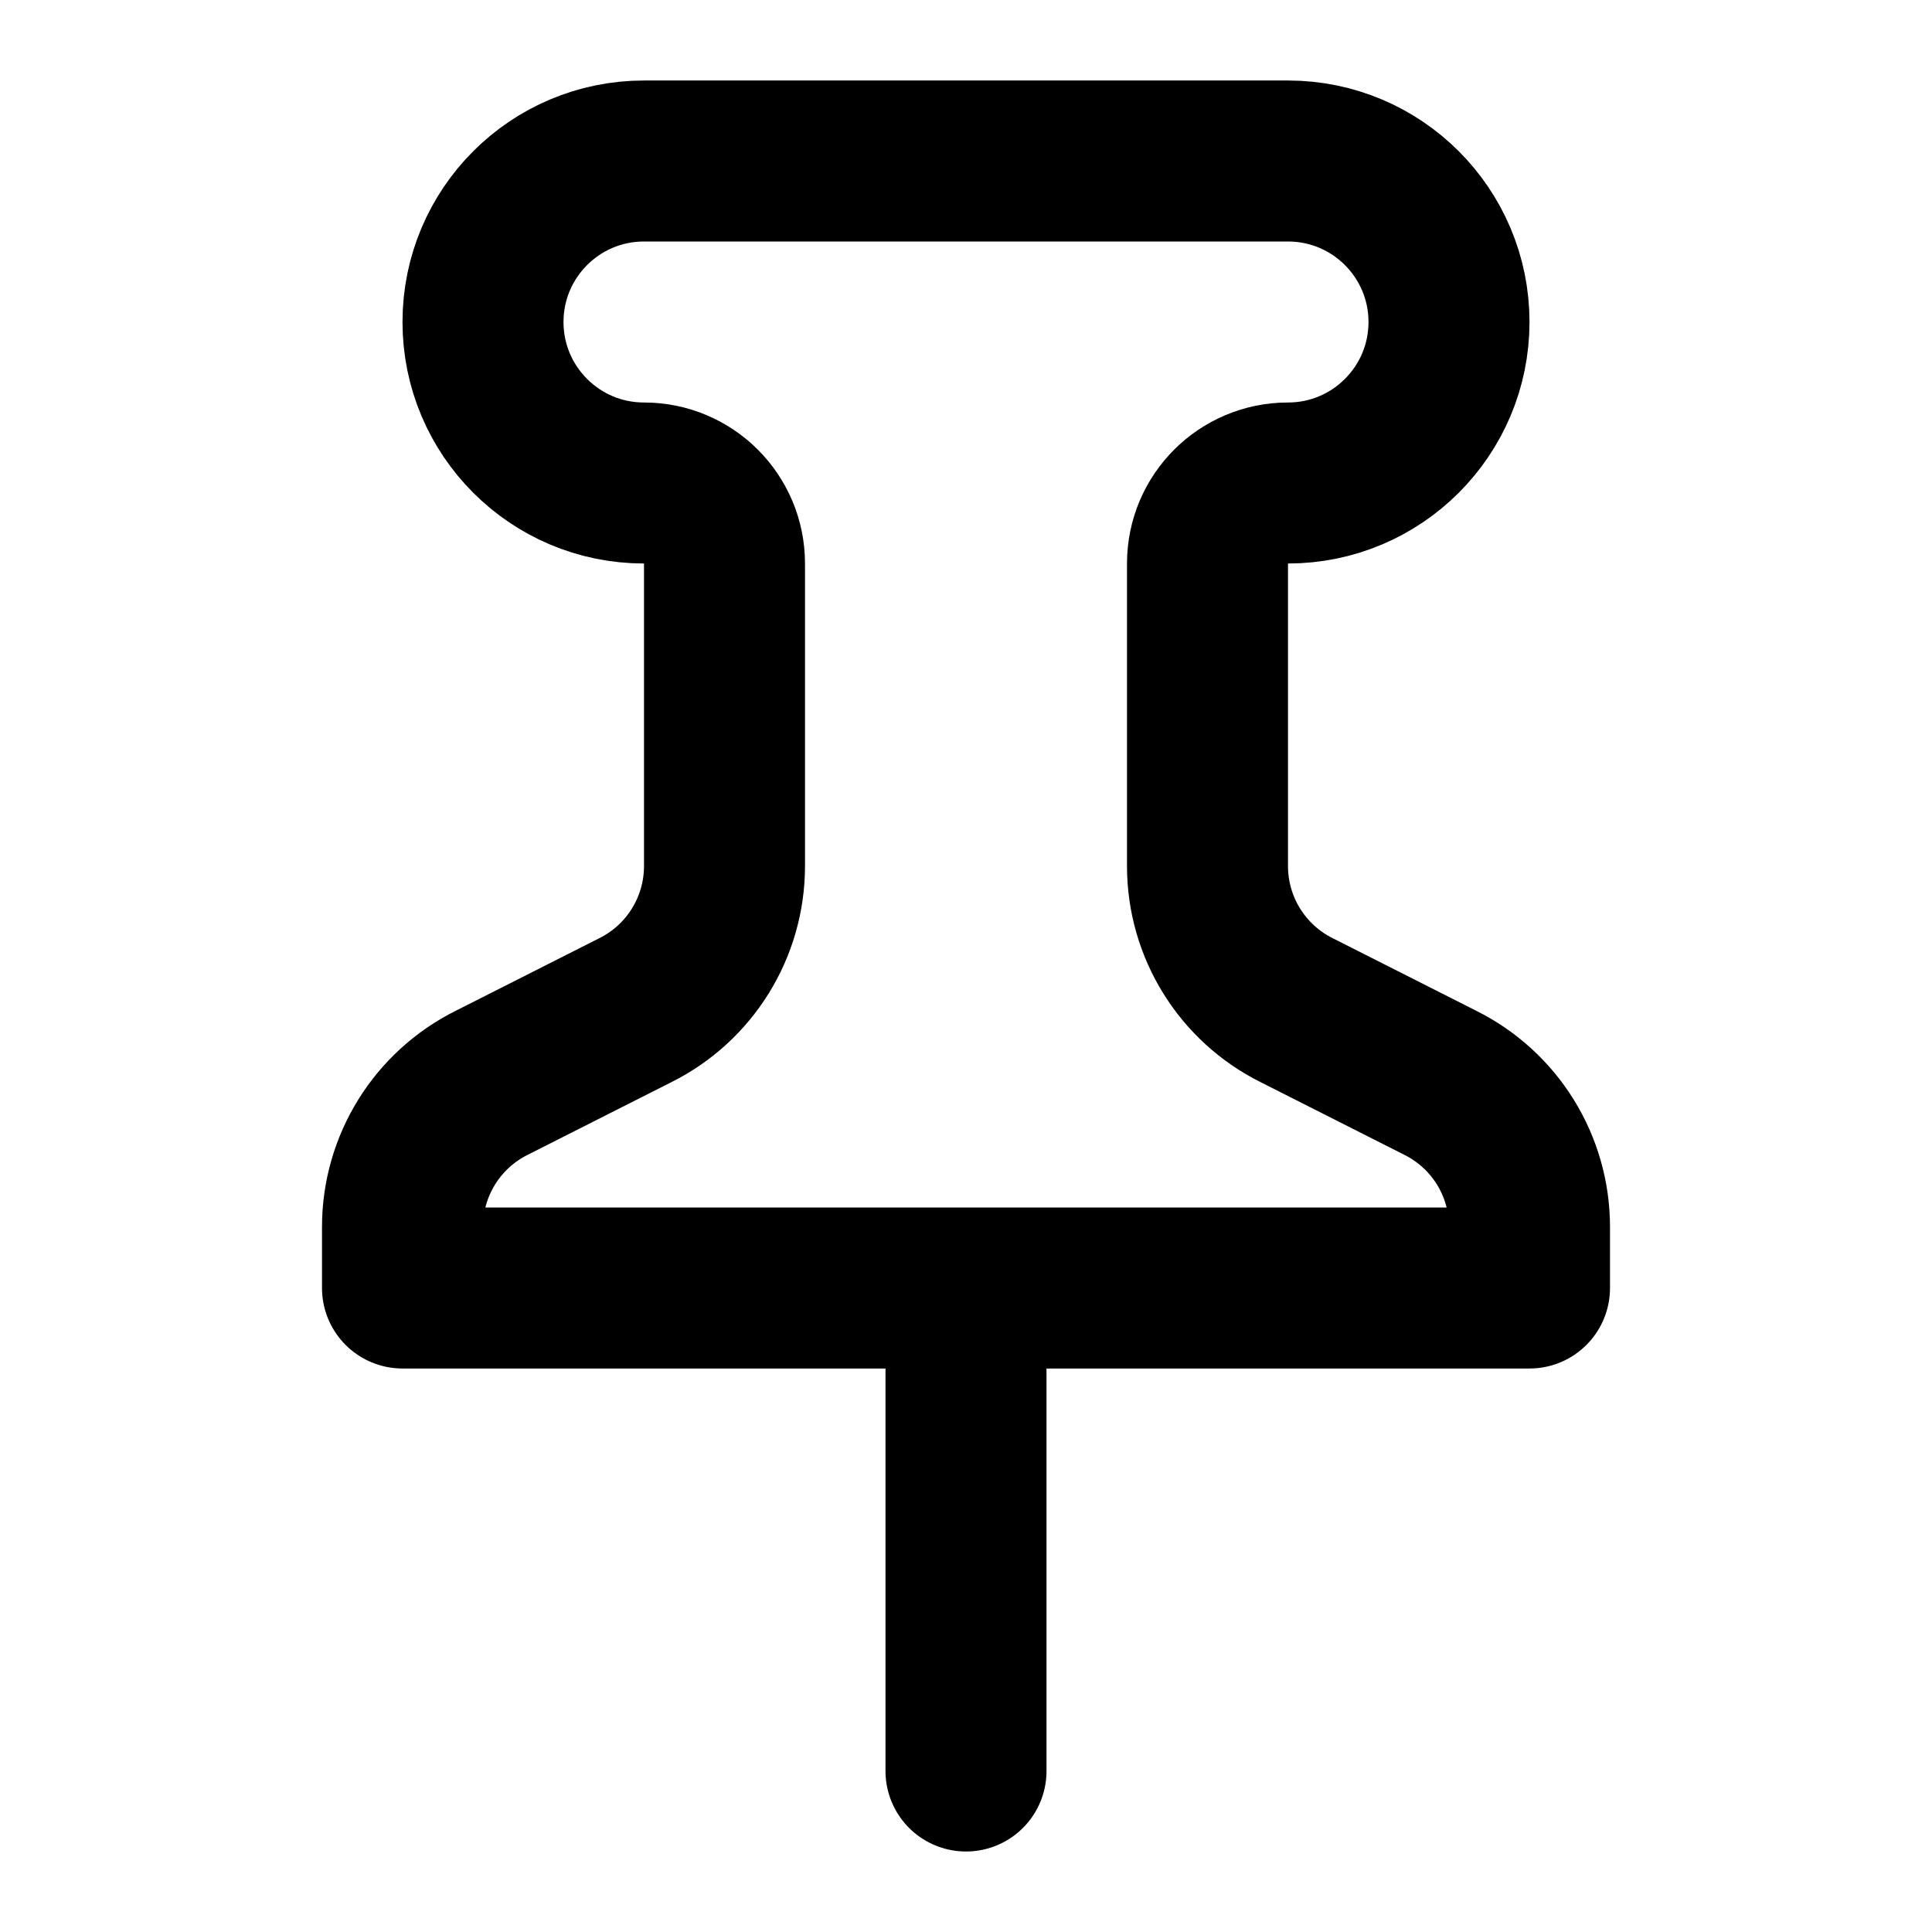
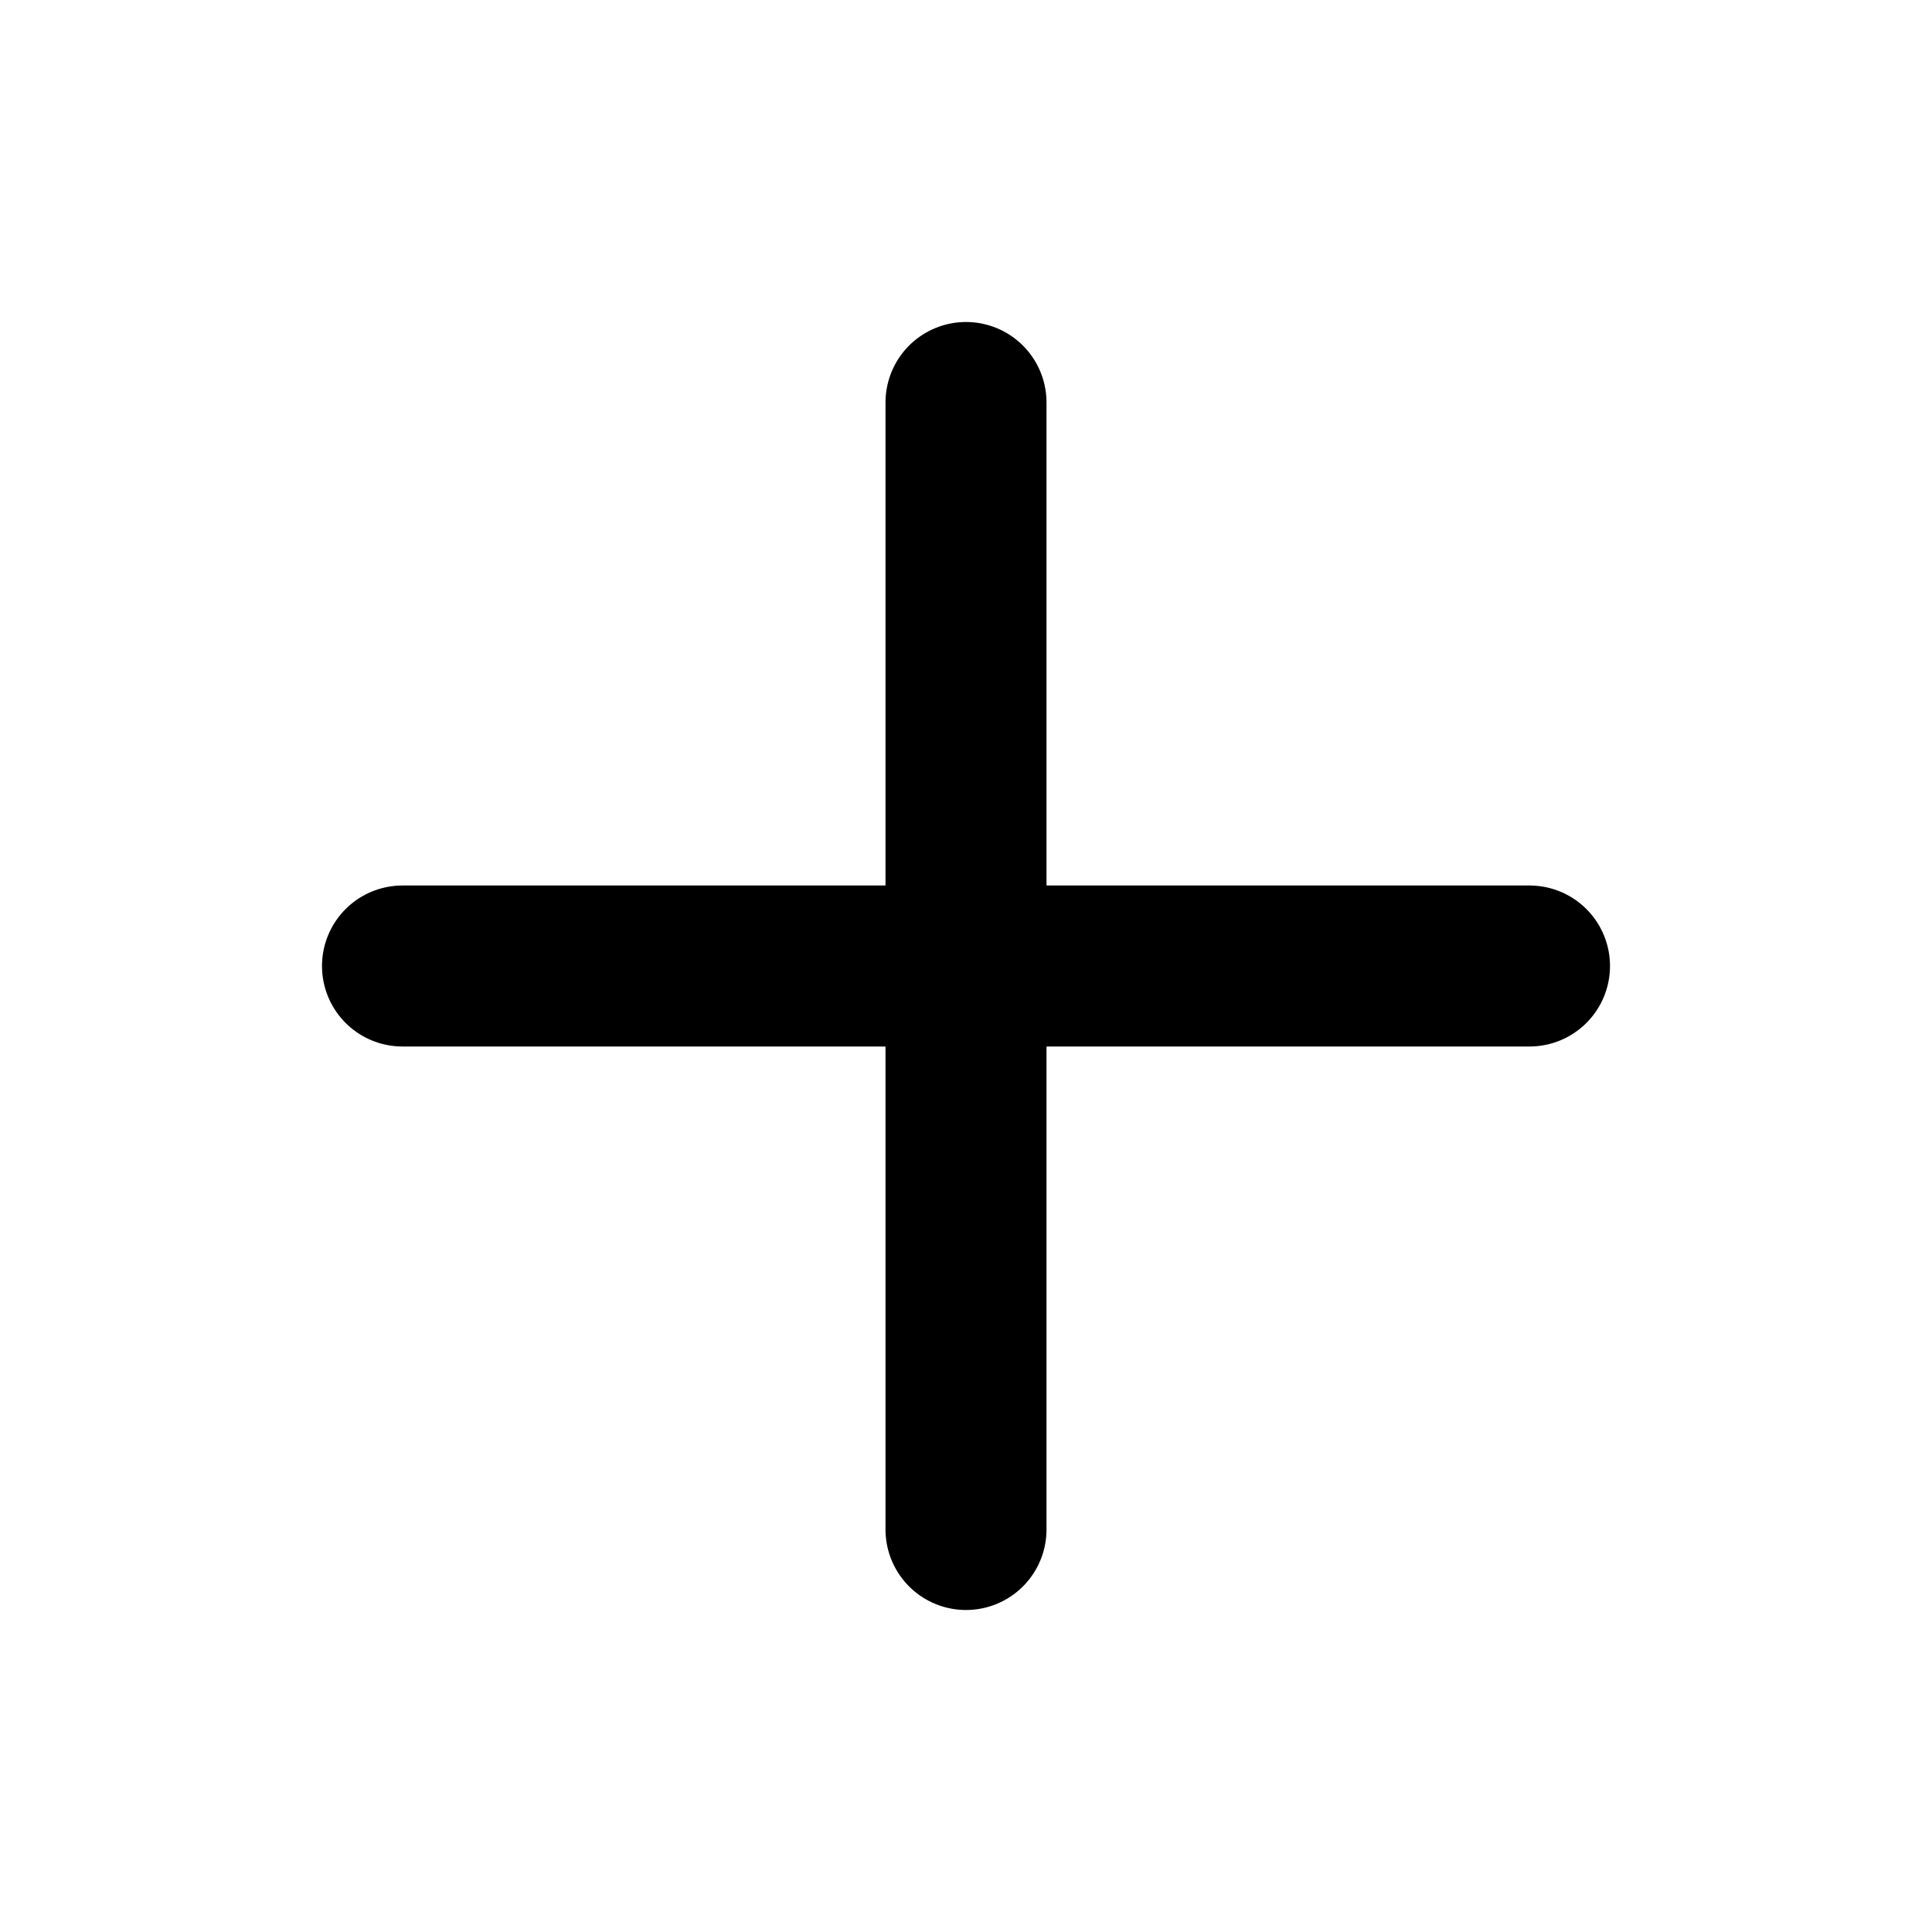
<svg xmlns="http://www.w3.org/2000/svg" viewBox="0 0 24 24" fill="none" stroke="currentColor" stroke-width="2" stroke-linecap="round" stroke-linejoin="round">
-   <path d="M12 17v5" />
-   <path d="M9 10.76a2 2 0 0 1-1.11 1.79l-1.78.9A2 2 0 0 0 5 15.24V16h14v-.76a2 2 0 0 0-1.11-1.79l-1.78-.9A2 2 0 0 1 15 10.76V7a1 1 0 0 1 1-1 2 2 0 0 0 0-4H8a2 2 0 0 0 0 4 1 1 0 0 1 1 1z" />
+   <path d="M5 12h14" />
+   <path d="M12 5v14" />
</svg>
